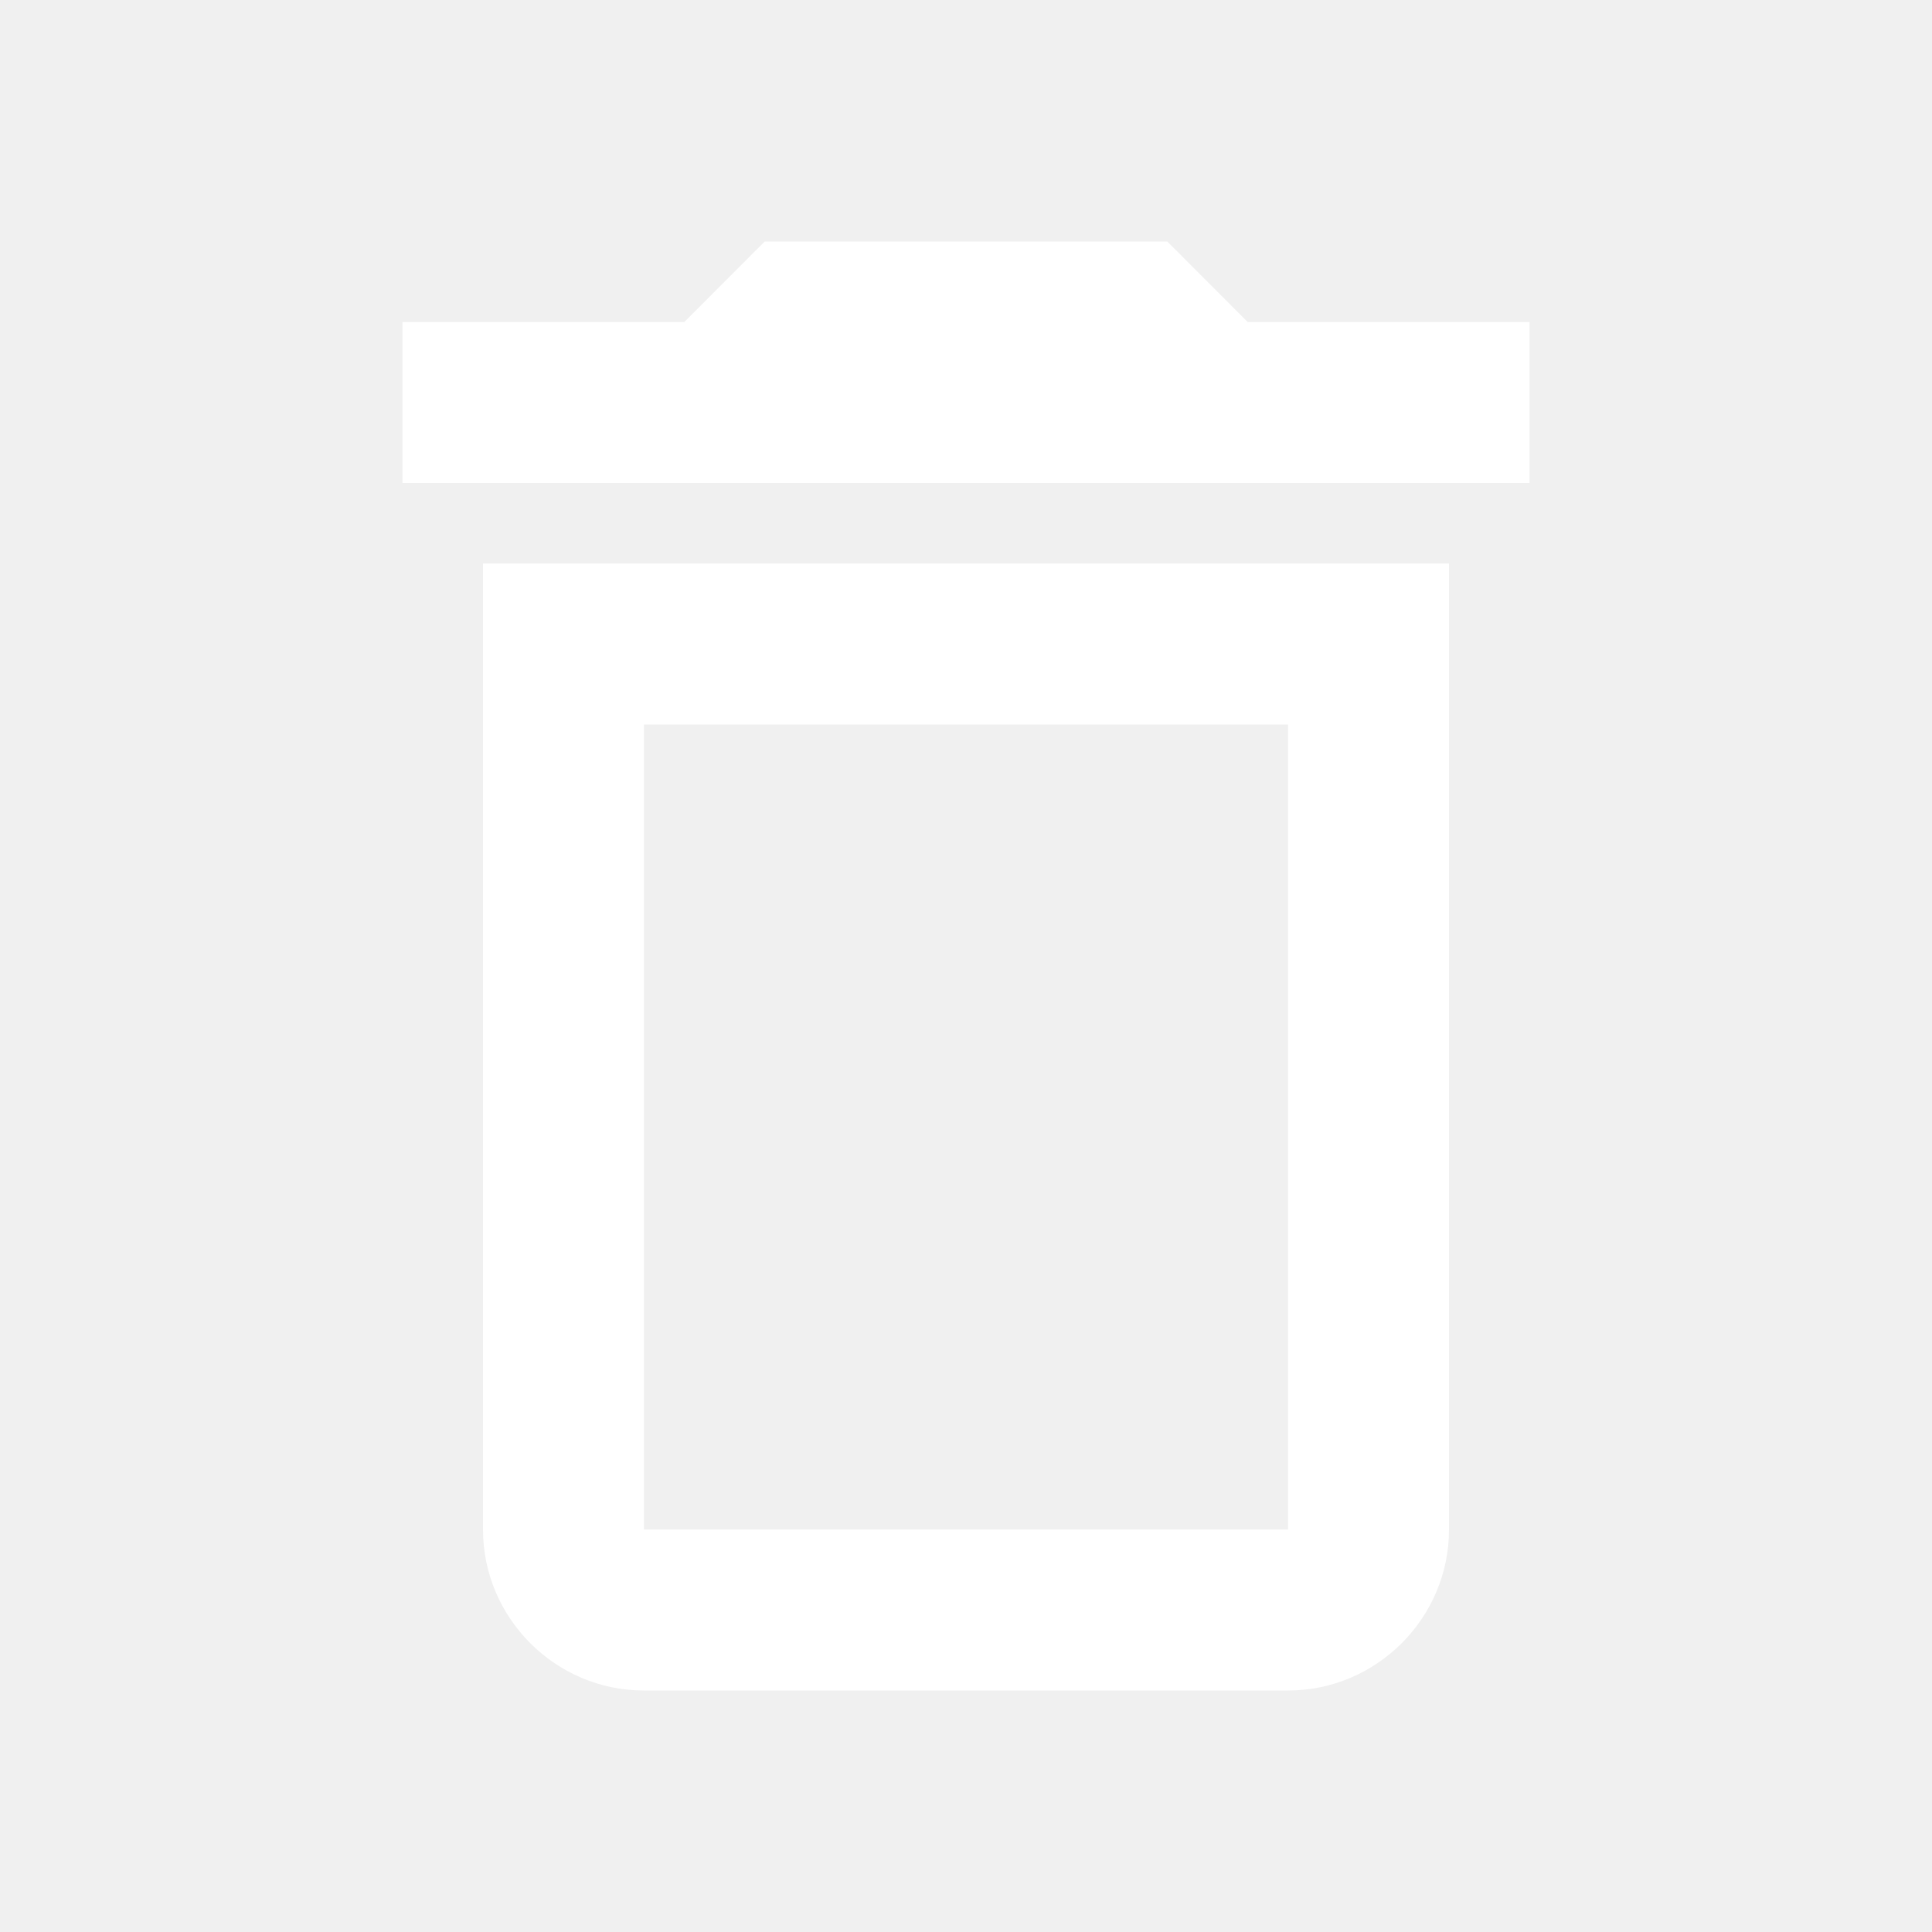
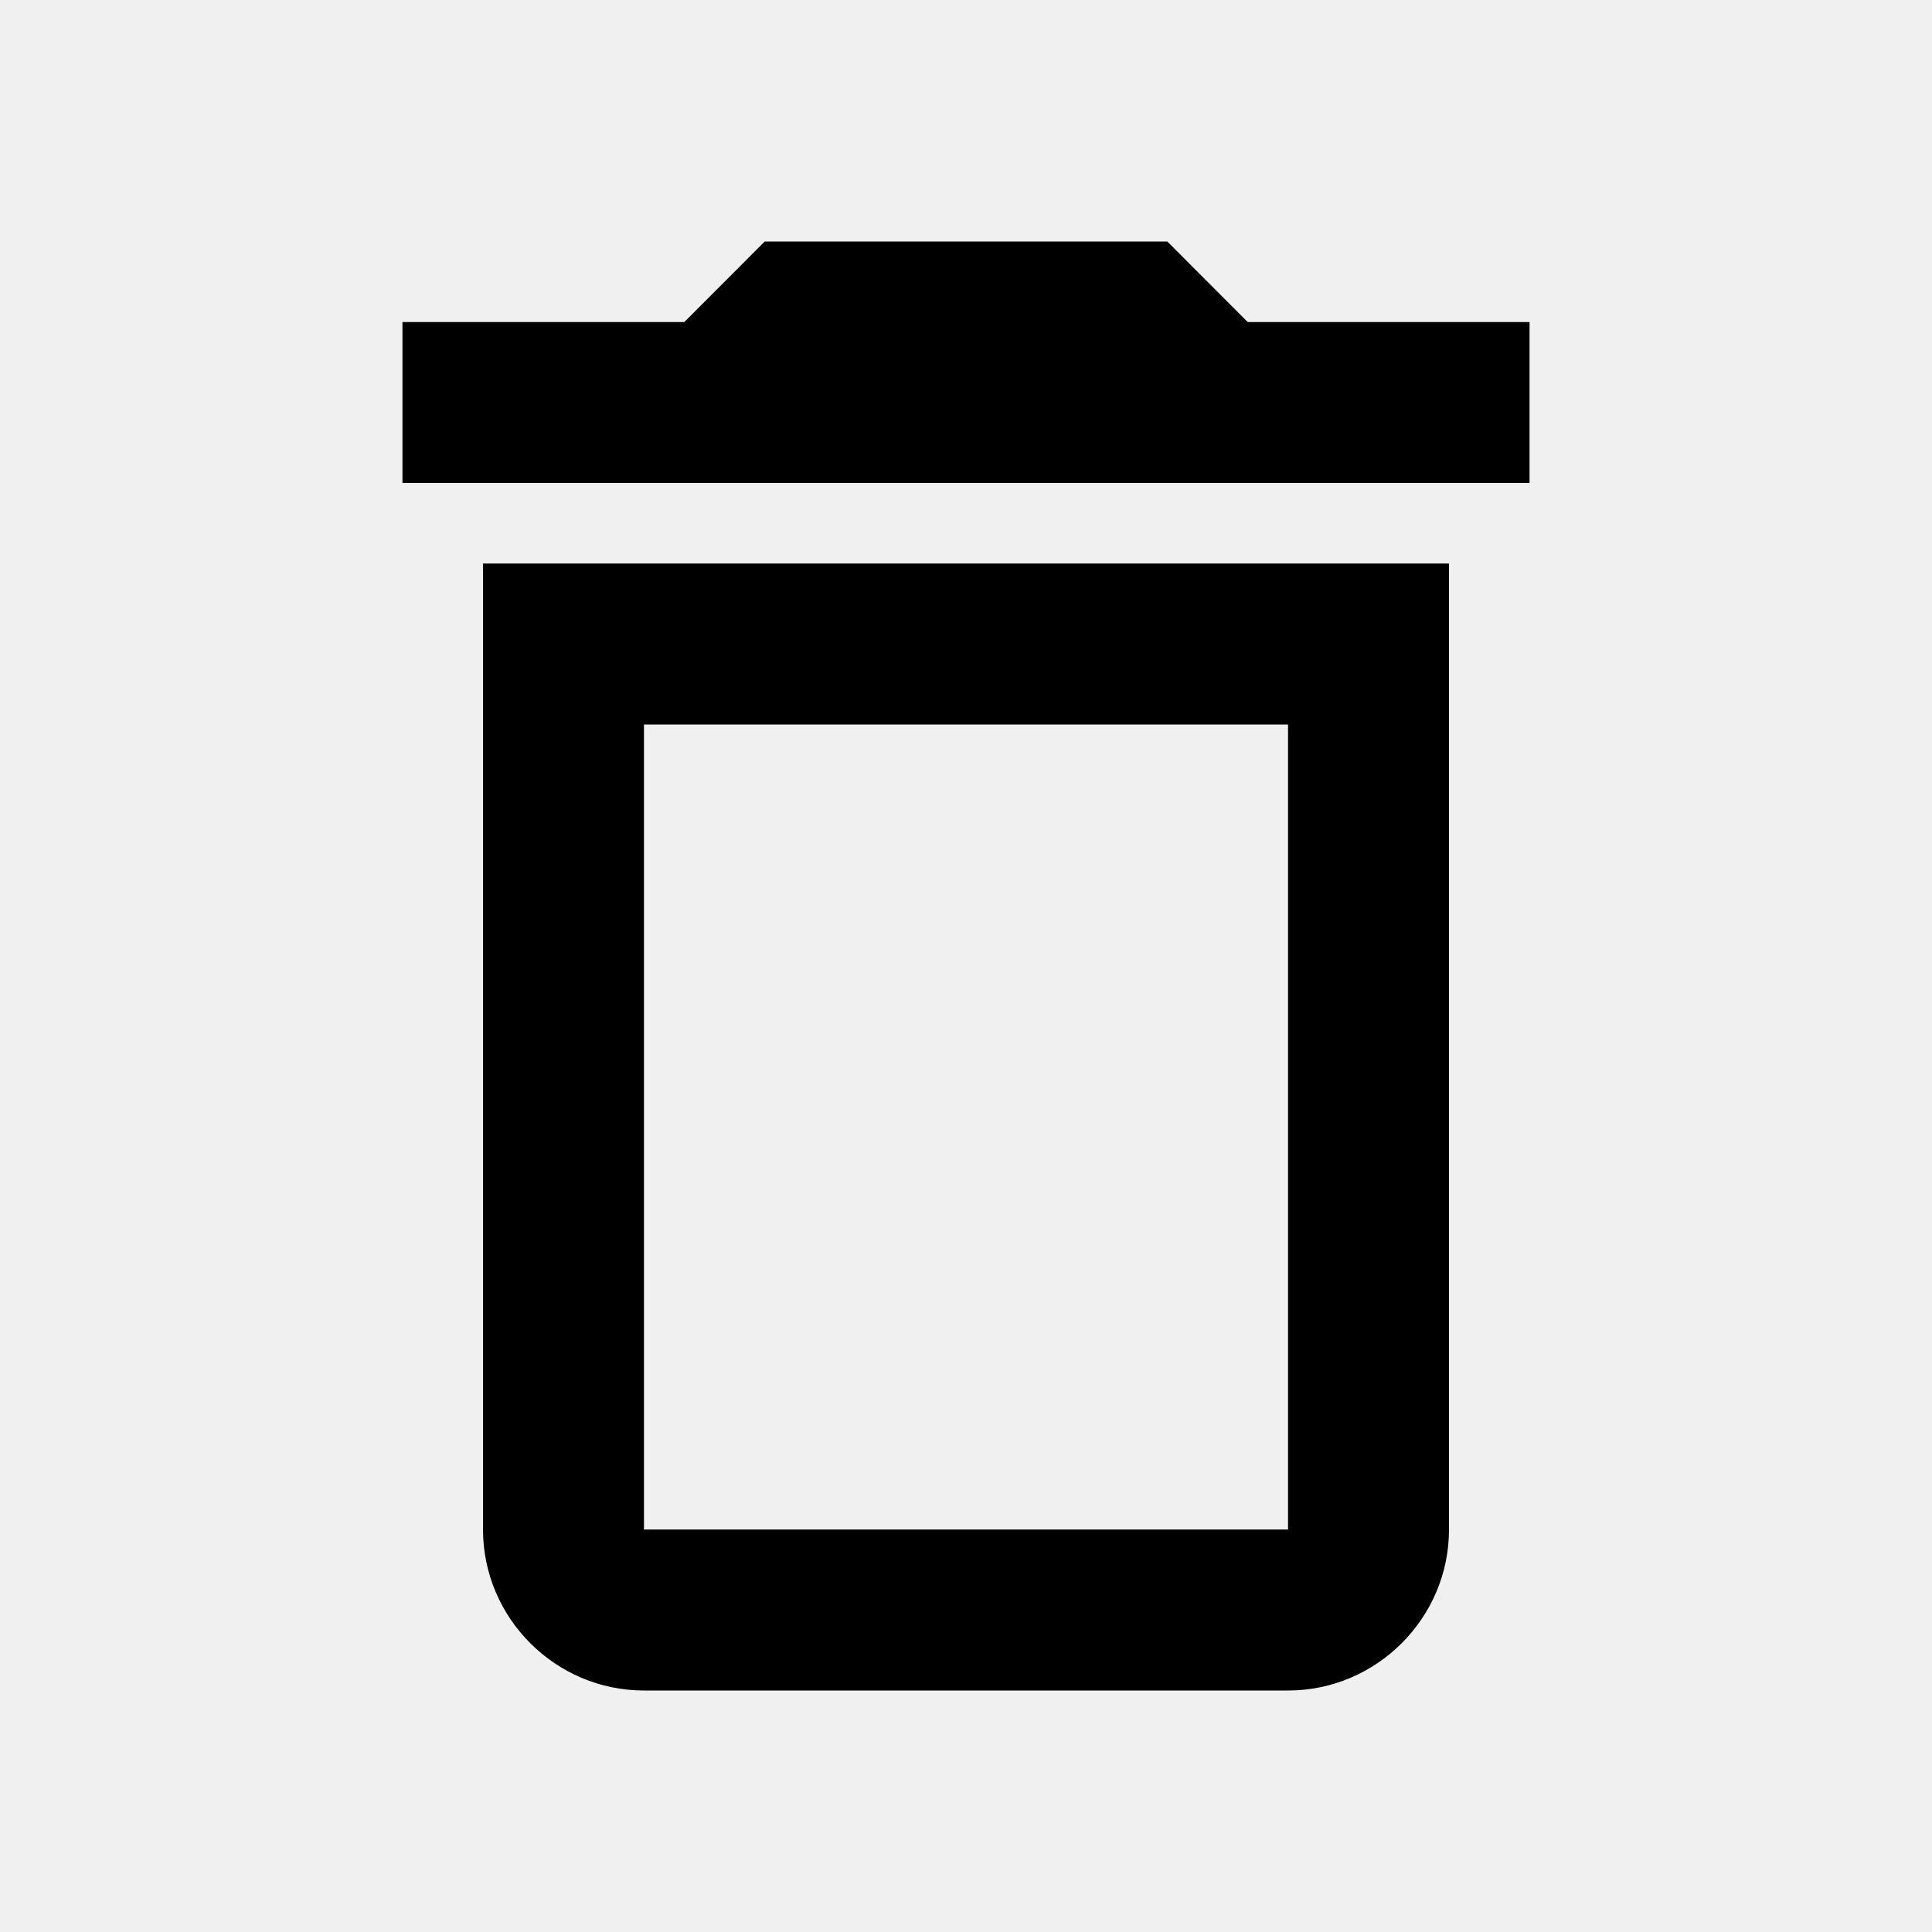
<svg xmlns="http://www.w3.org/2000/svg" width="16" height="16" viewBox="0 0 16 16" fill="none">
-   <path d="M4 12.667C4 13.4 4.6 14 5.333 14H10.667C11.4 14 12 13.4 12 12.667V4.667H4V12.667ZM5.333 6H10.667V12.667H5.333V6ZM10.333 2.667L9.667 2H6.333L5.667 2.667H3.333V4H12.667V2.667H10.333Z" fill="white" />
+   <path d="M4 12.667C4 13.4 4.6 14 5.333 14H10.667C11.4 14 12 13.4 12 12.667V4.667H4V12.667ZM5.333 6H10.667V12.667H5.333V6ZM10.333 2.667L9.667 2H6.333L5.667 2.667H3.333V4H12.667V2.667H10.333Z" fill="black" />
</svg>
